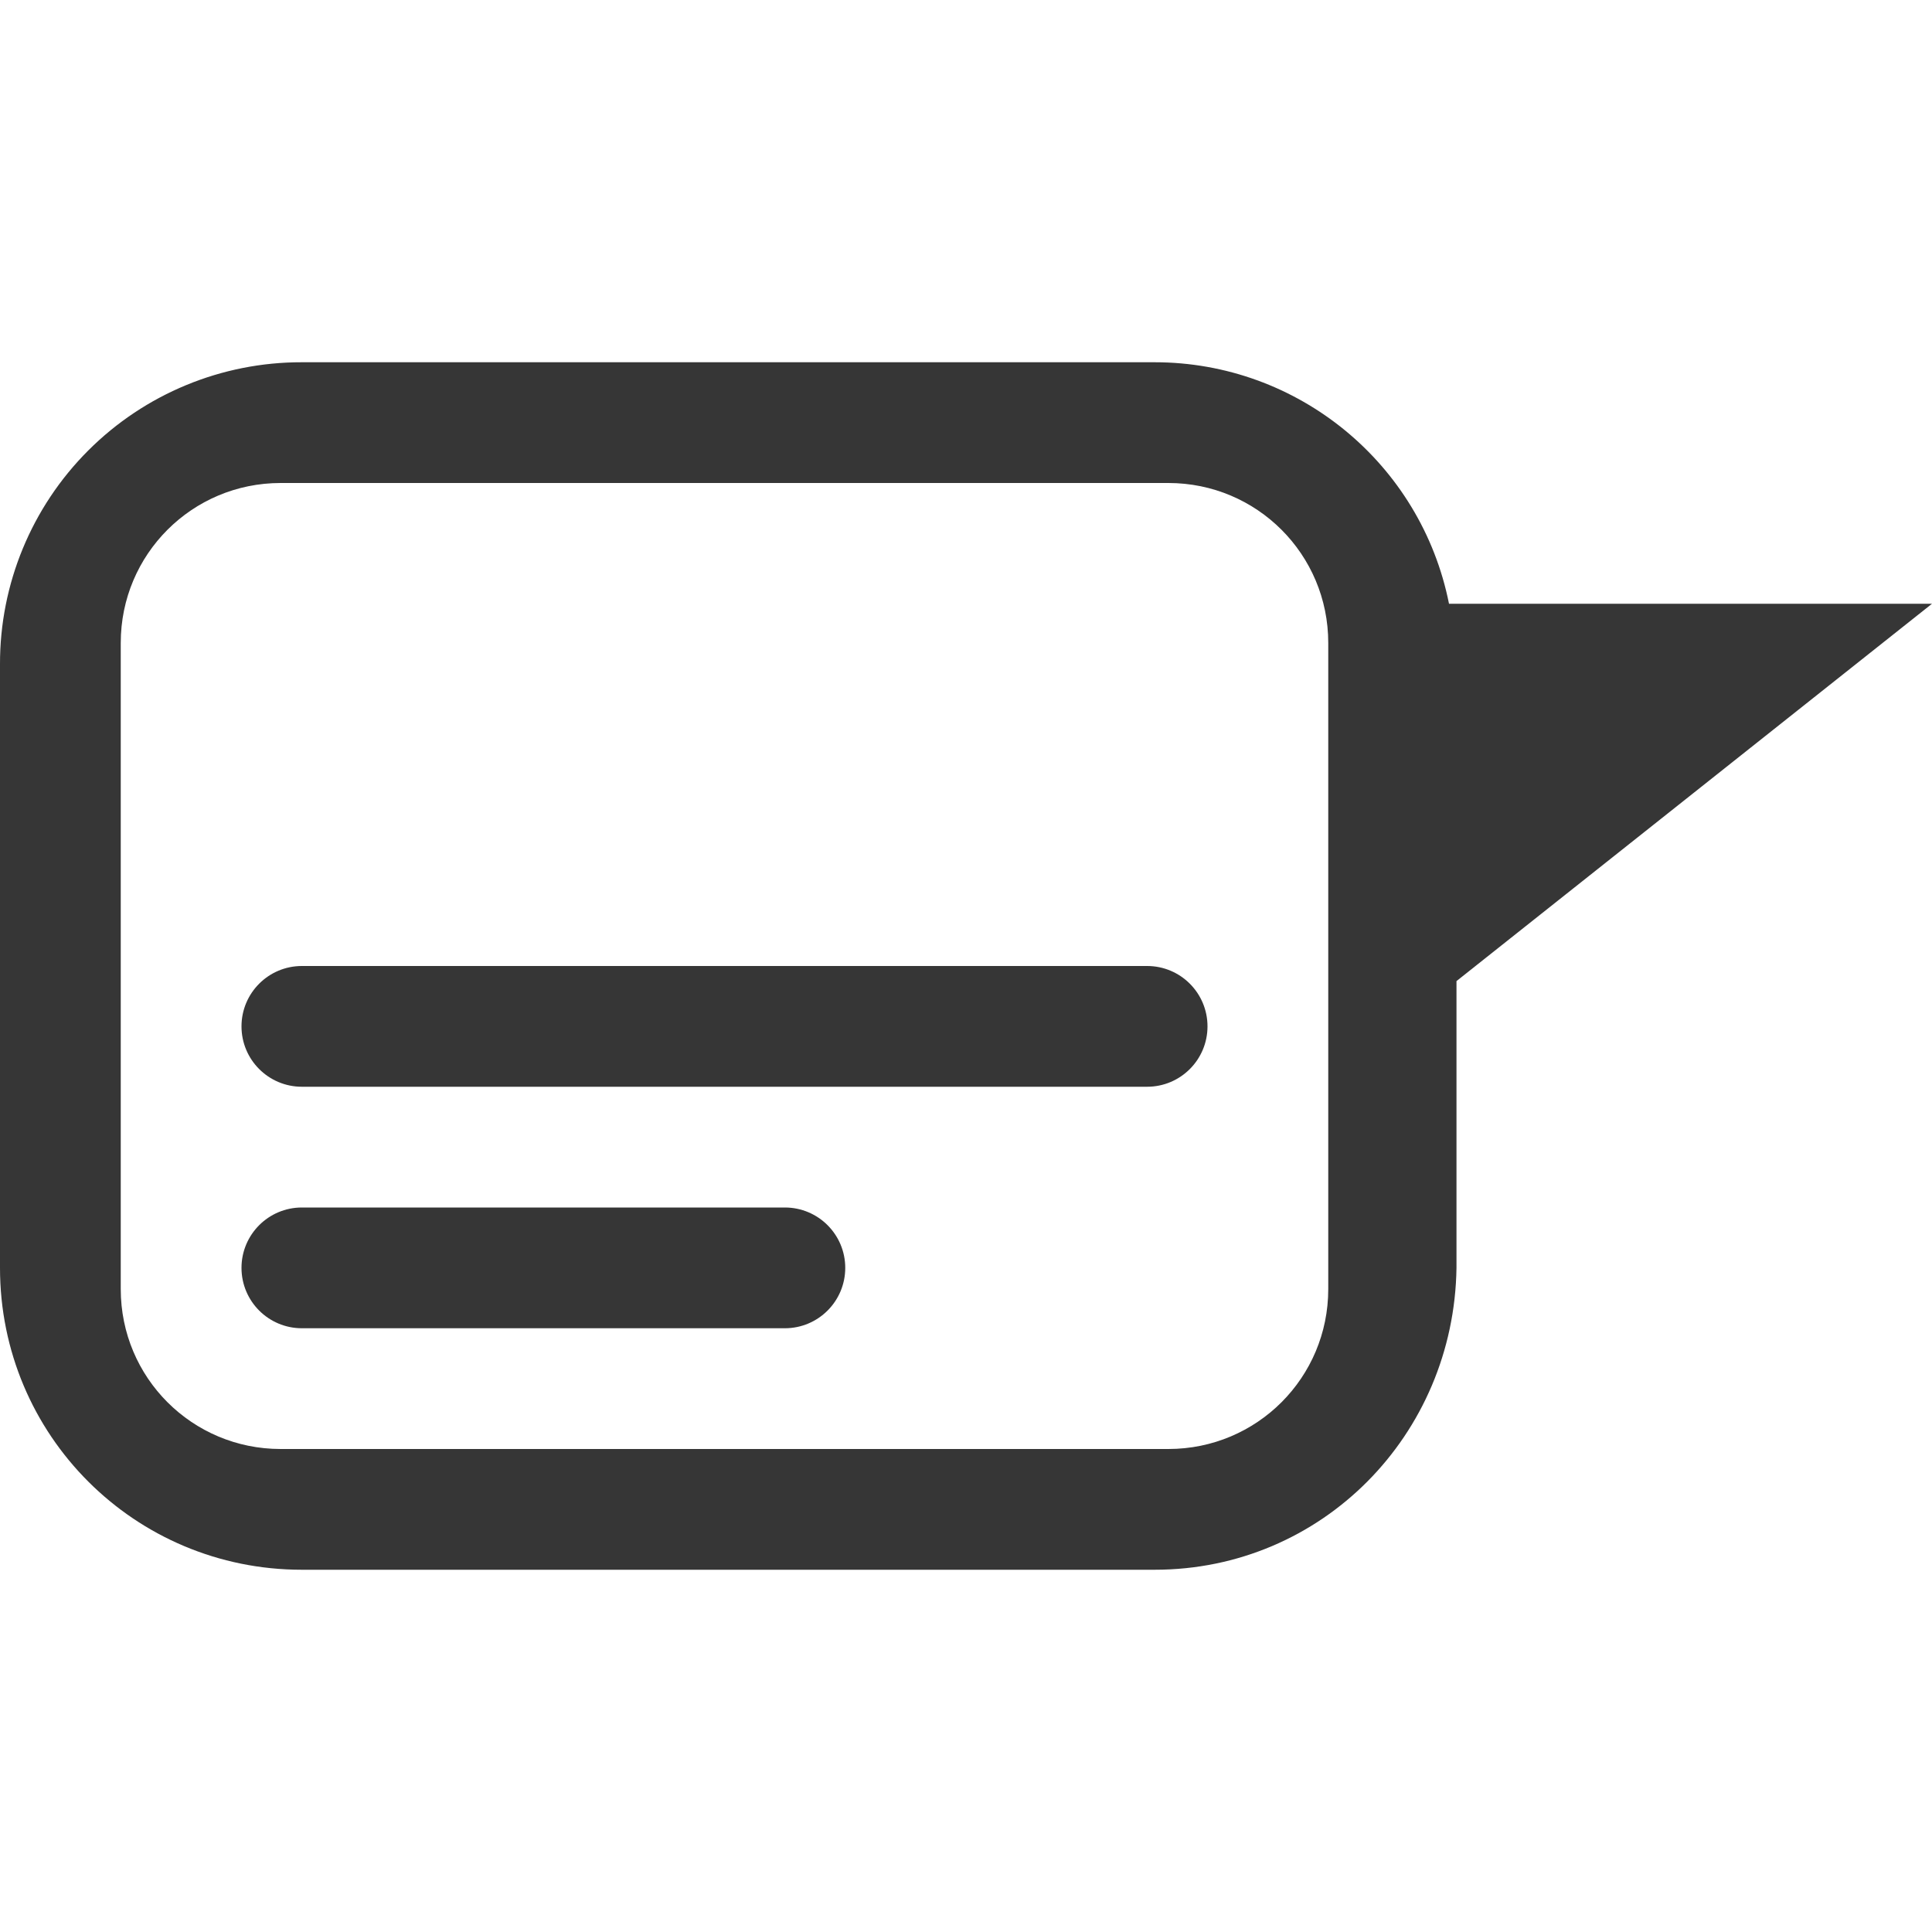
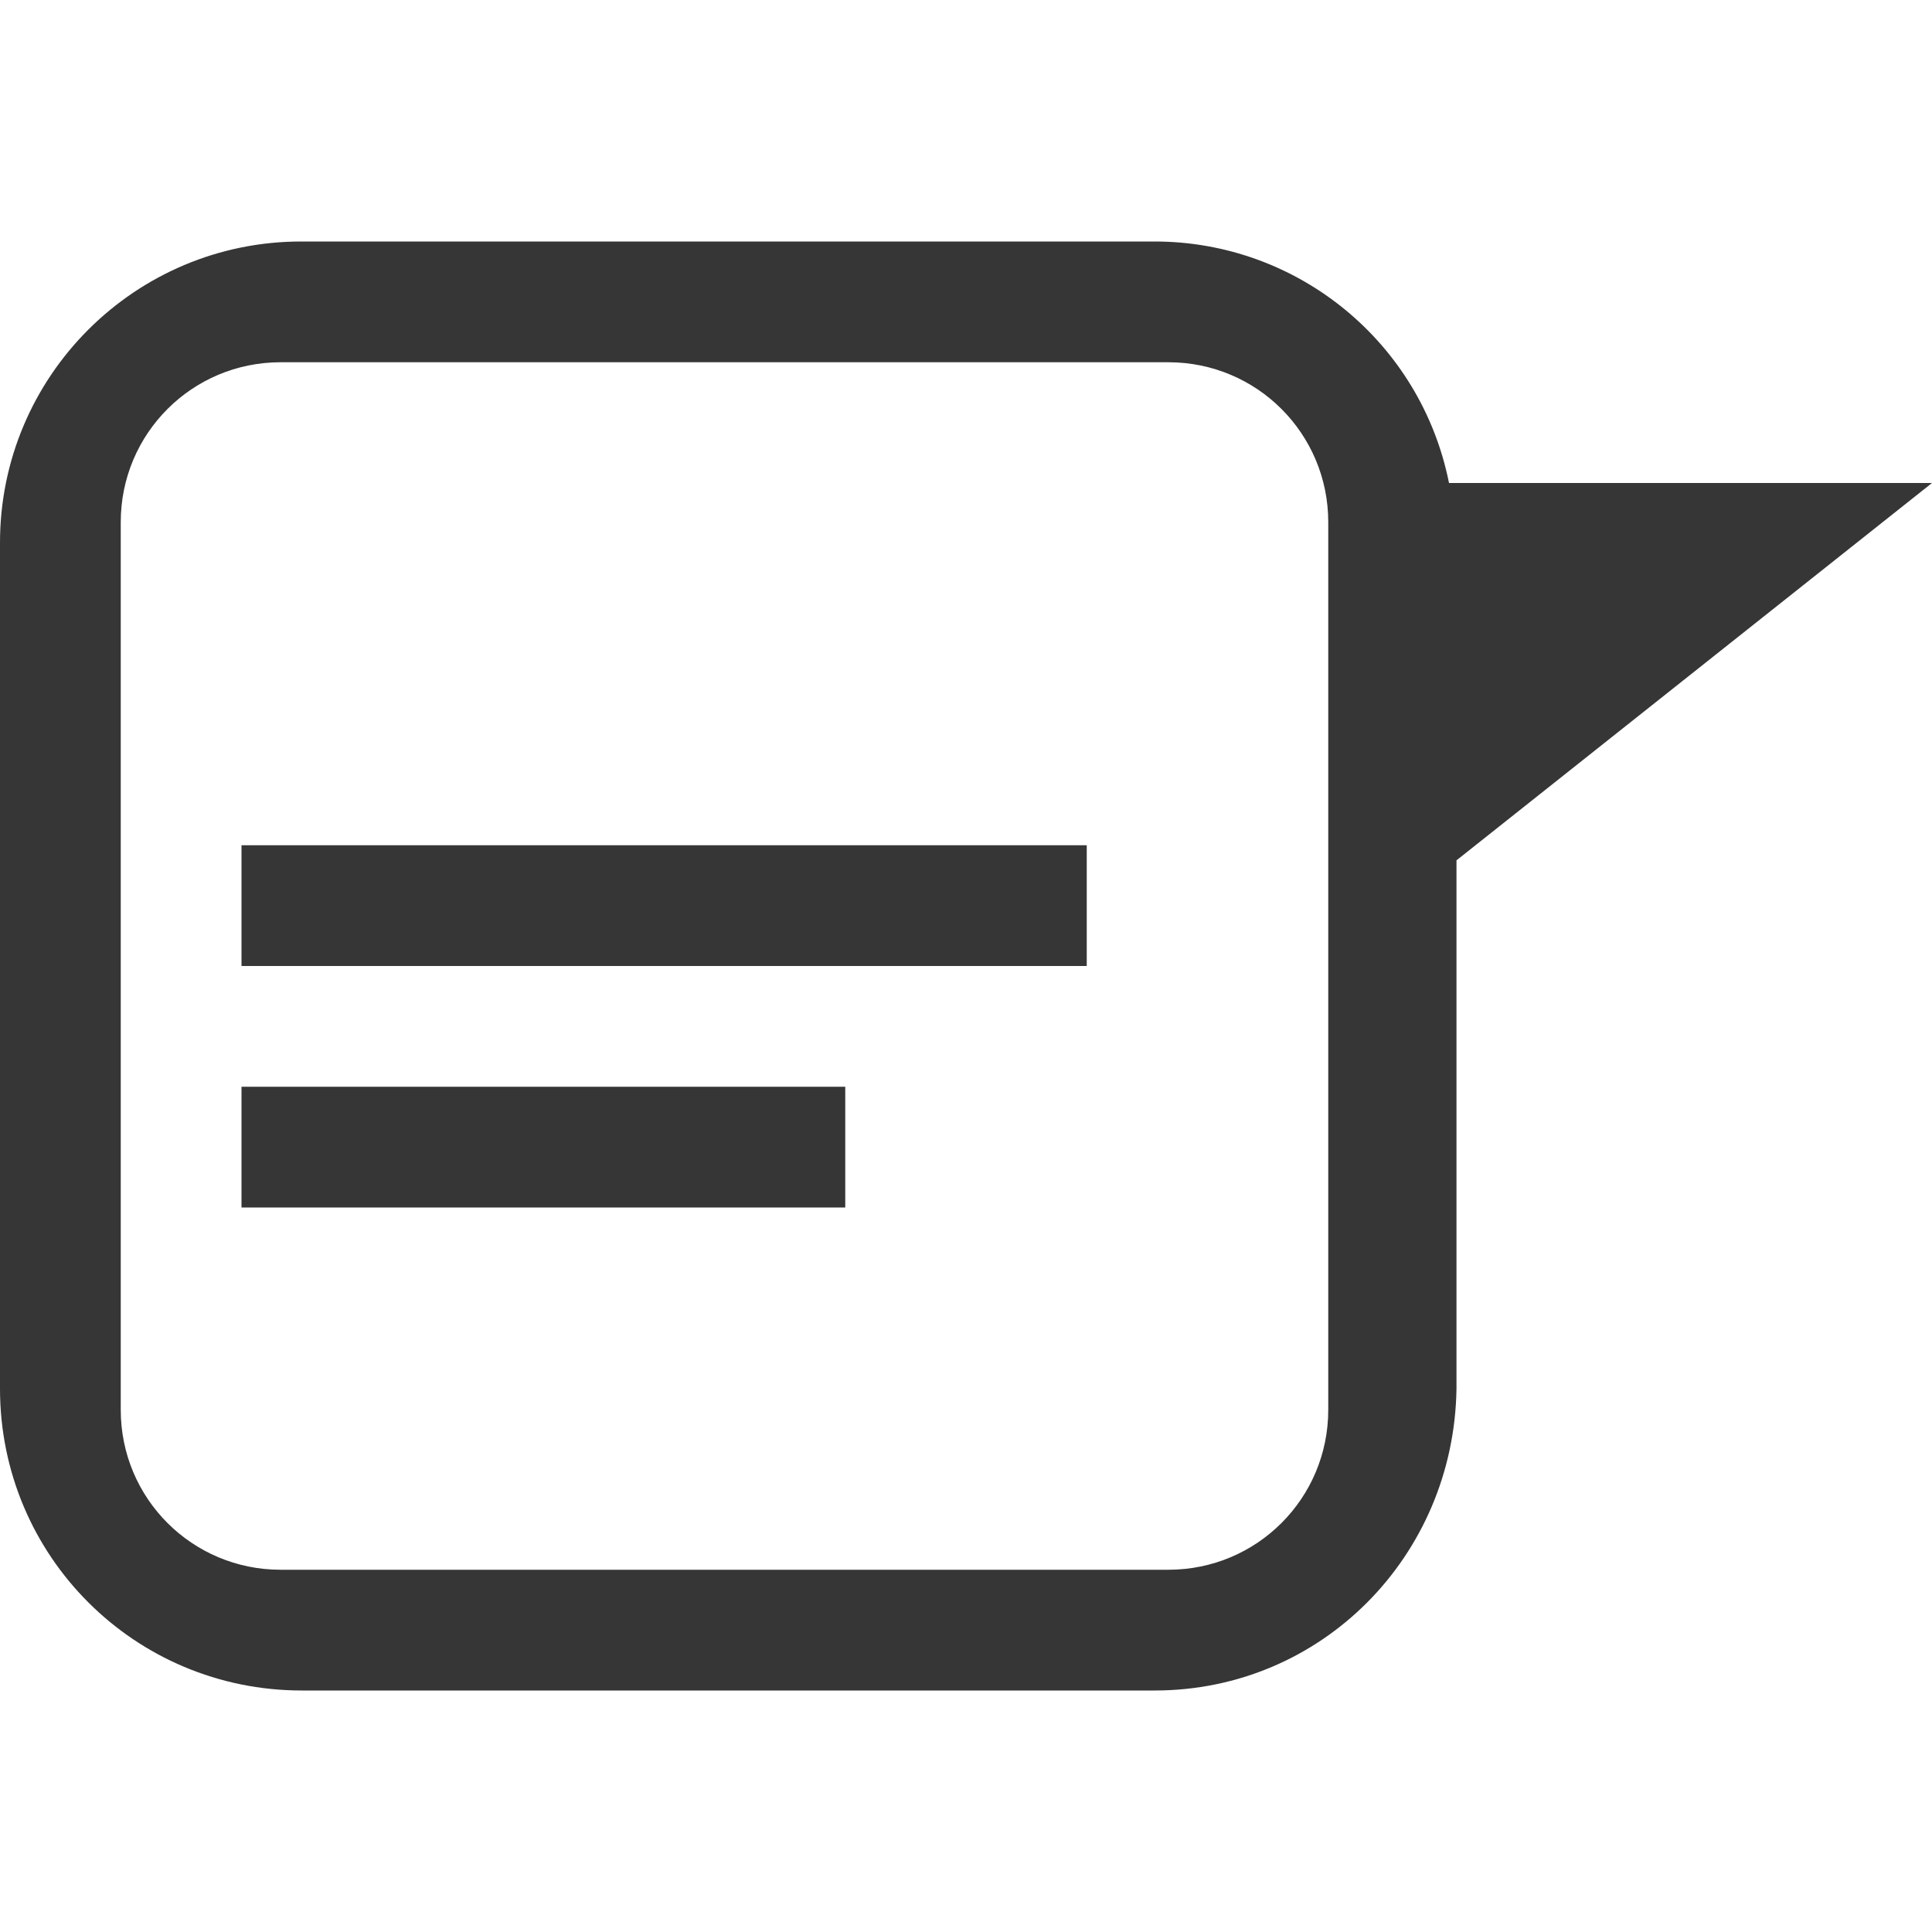
<svg xmlns="http://www.w3.org/2000/svg" width="16" height="16" version="1.1">
  <g transform="translate(-733 -97)">
-     <path transform="translate(733,97)" d="m2.5 3a2.495 2.495 0 0 0-2.5 2.5v5c0 1.385 1.115 2.5 2.5 2.5h7.062c1.385 0 2.48-1.115 2.5-2.5v-2.375l3.938-3.125h-4a2.486 2.486 0 0 0-2.438-2h-7.062zm-0.176 1h7.352c0.733 0 1.324 0.591 1.324 1.324v5.352c0 0.733-0.591 1.324-1.324 1.324h-7.352c-0.733 0-1.324-0.591-1.324-1.324v-5.352c0-0.733 0.591-1.324 1.324-1.324z" fill="#363636" />
+     <path d="m735.5 99c-1.382-0.003-2.503 1.118-2.5 2.5v7c0 1.385 1.115 2.5 2.5 2.5h7.062c1.385 0 2.48-1.115 2.5-2.5v-4.375l3.938-3.125h-4c-0.232-1.163-1.252-2-2.438-2zm-0.176 1h7.352c0.733 0 1.324 0.591 1.324 1.324v7.352c0 0.733-0.591 1.324-1.324 1.324h-7.352c-0.733 0-1.324-0.591-1.324-1.324v-7.352c0-0.733 0.591-1.324 1.324-1.324z" fill="#363636" />
  </g>
-   <rect x="2" y="8" width="8" height="1" ry=".5" fill="#363636" />
-   <rect x="2" y="10" width="5" height="1" ry=".5" fill="#363636" />
+   <rect x="2" y="7" width="7" height="1" rx="0" ry="0" fill="#363636" stroke-width=".935" />
+   <rect x="2" y="9" width="5" height="1" rx="0" ry="0" fill="#363636" />
</svg>
